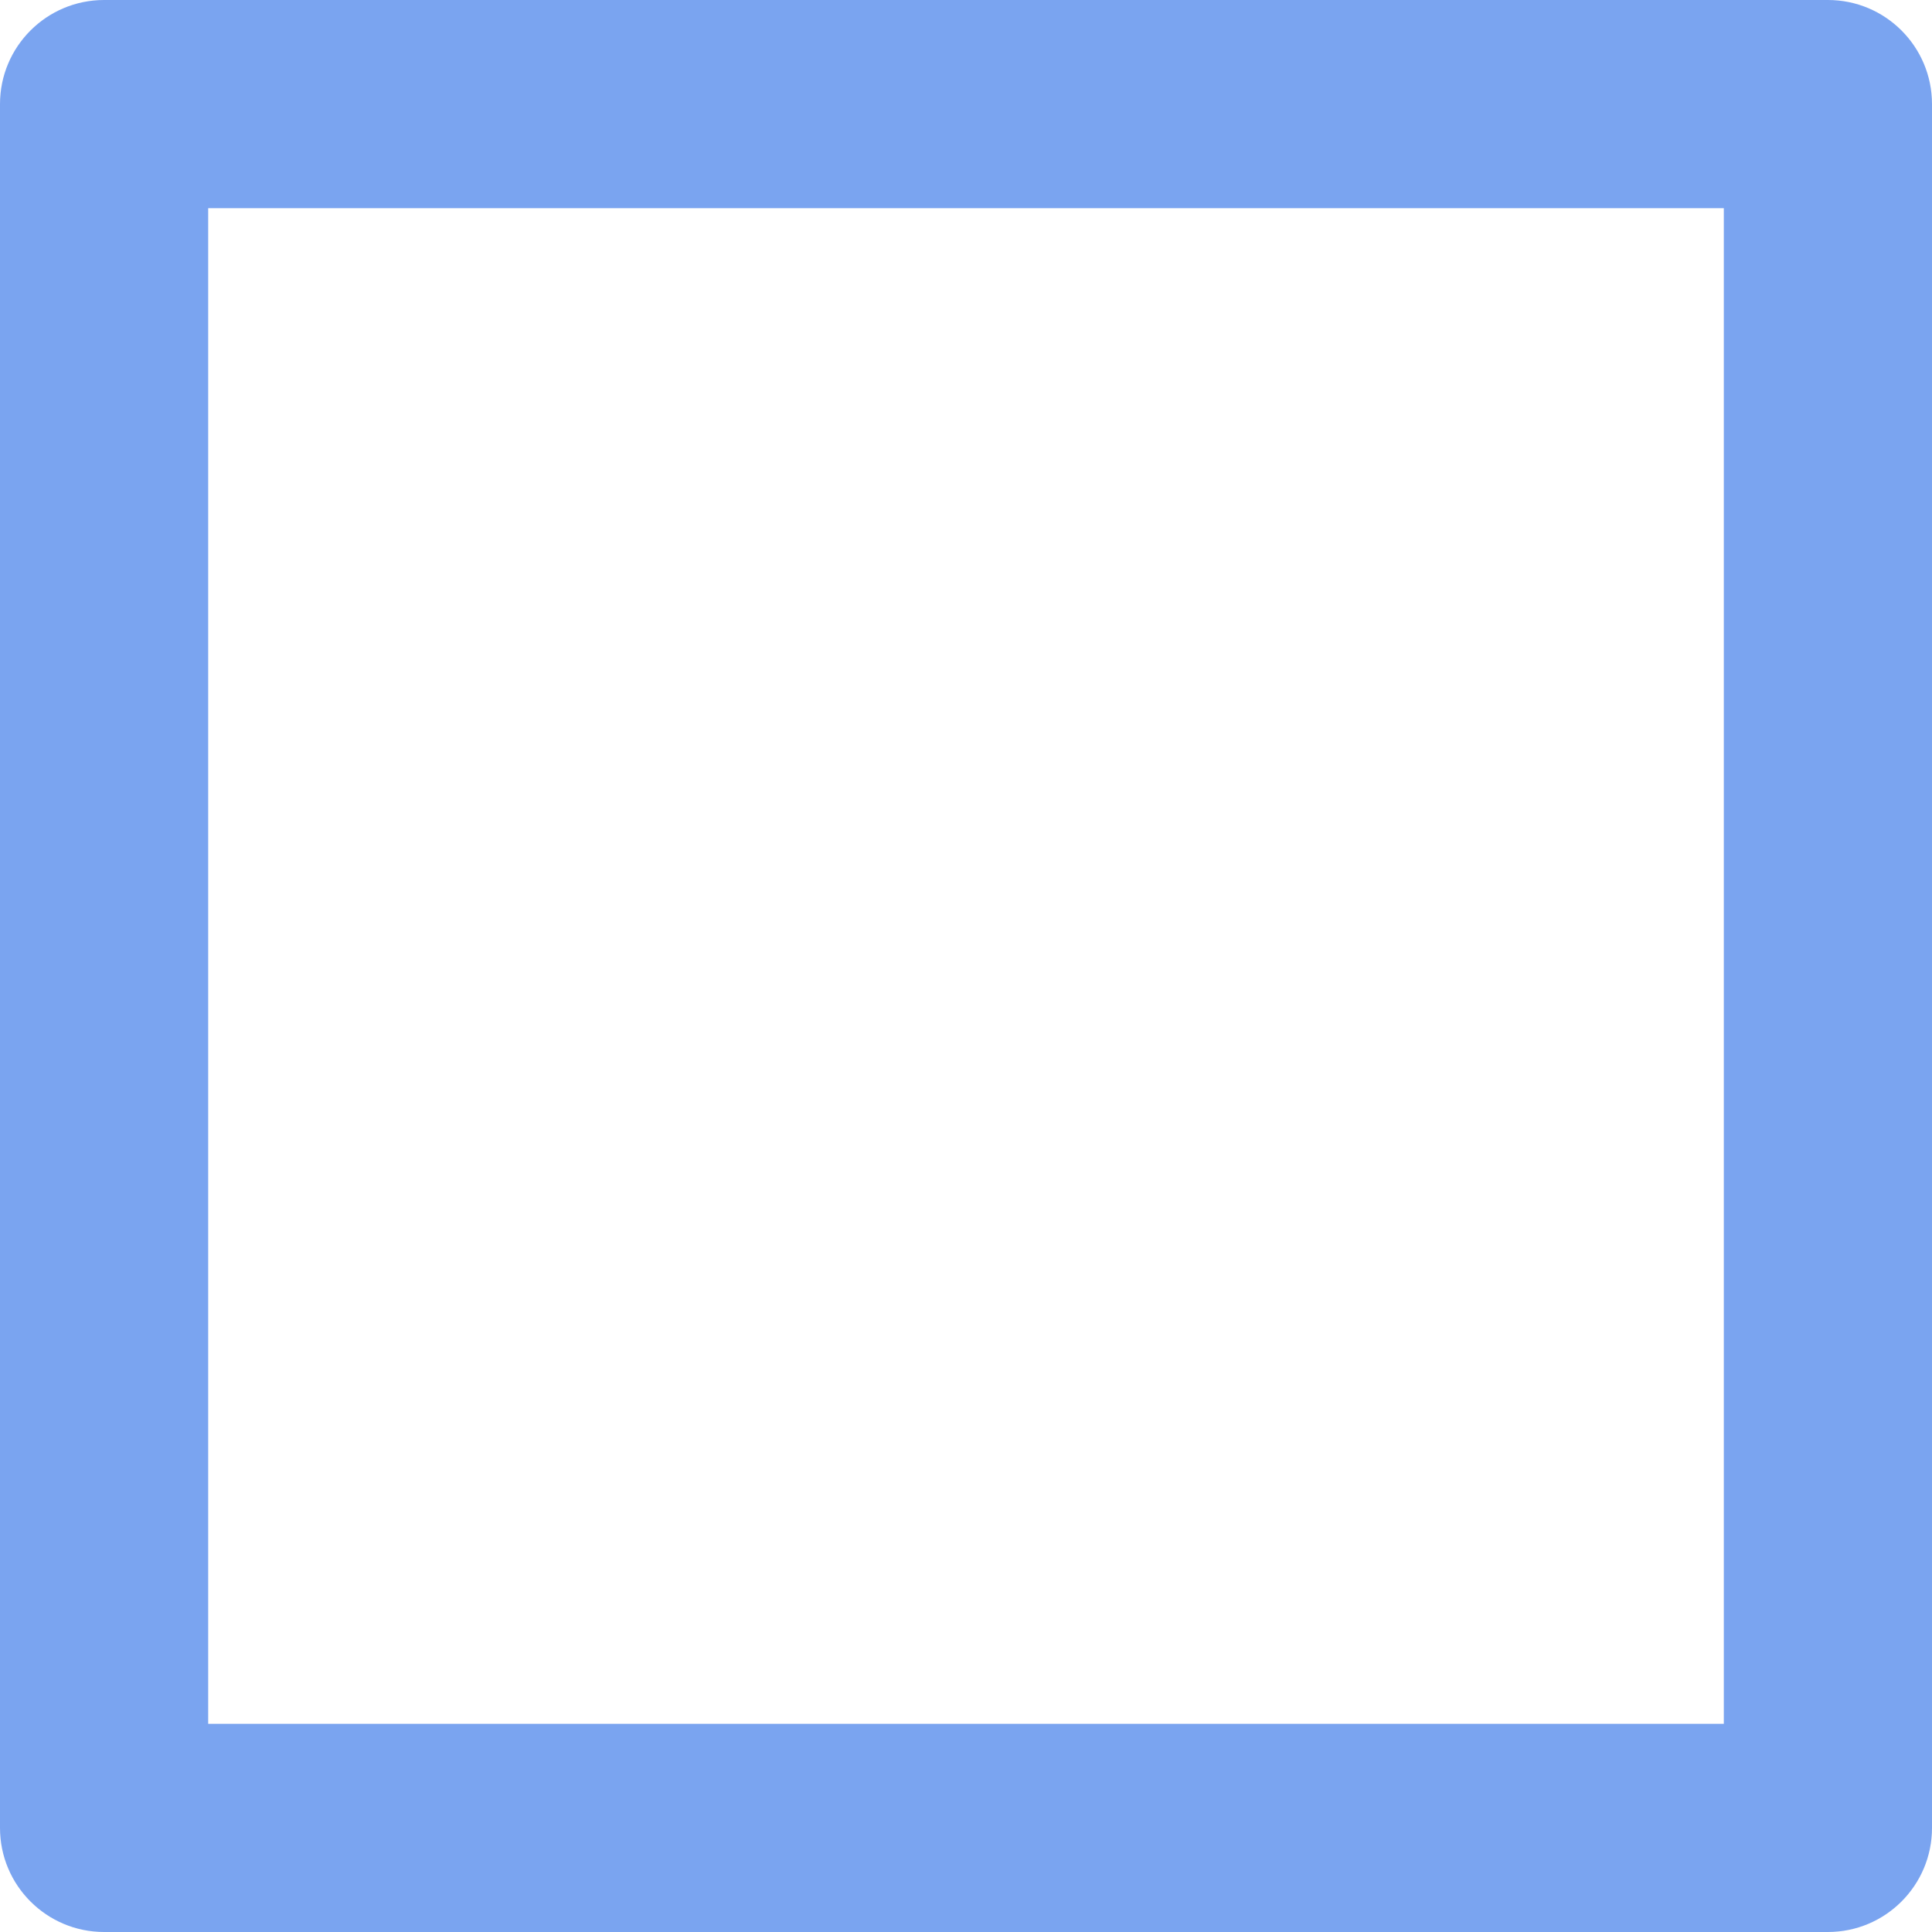
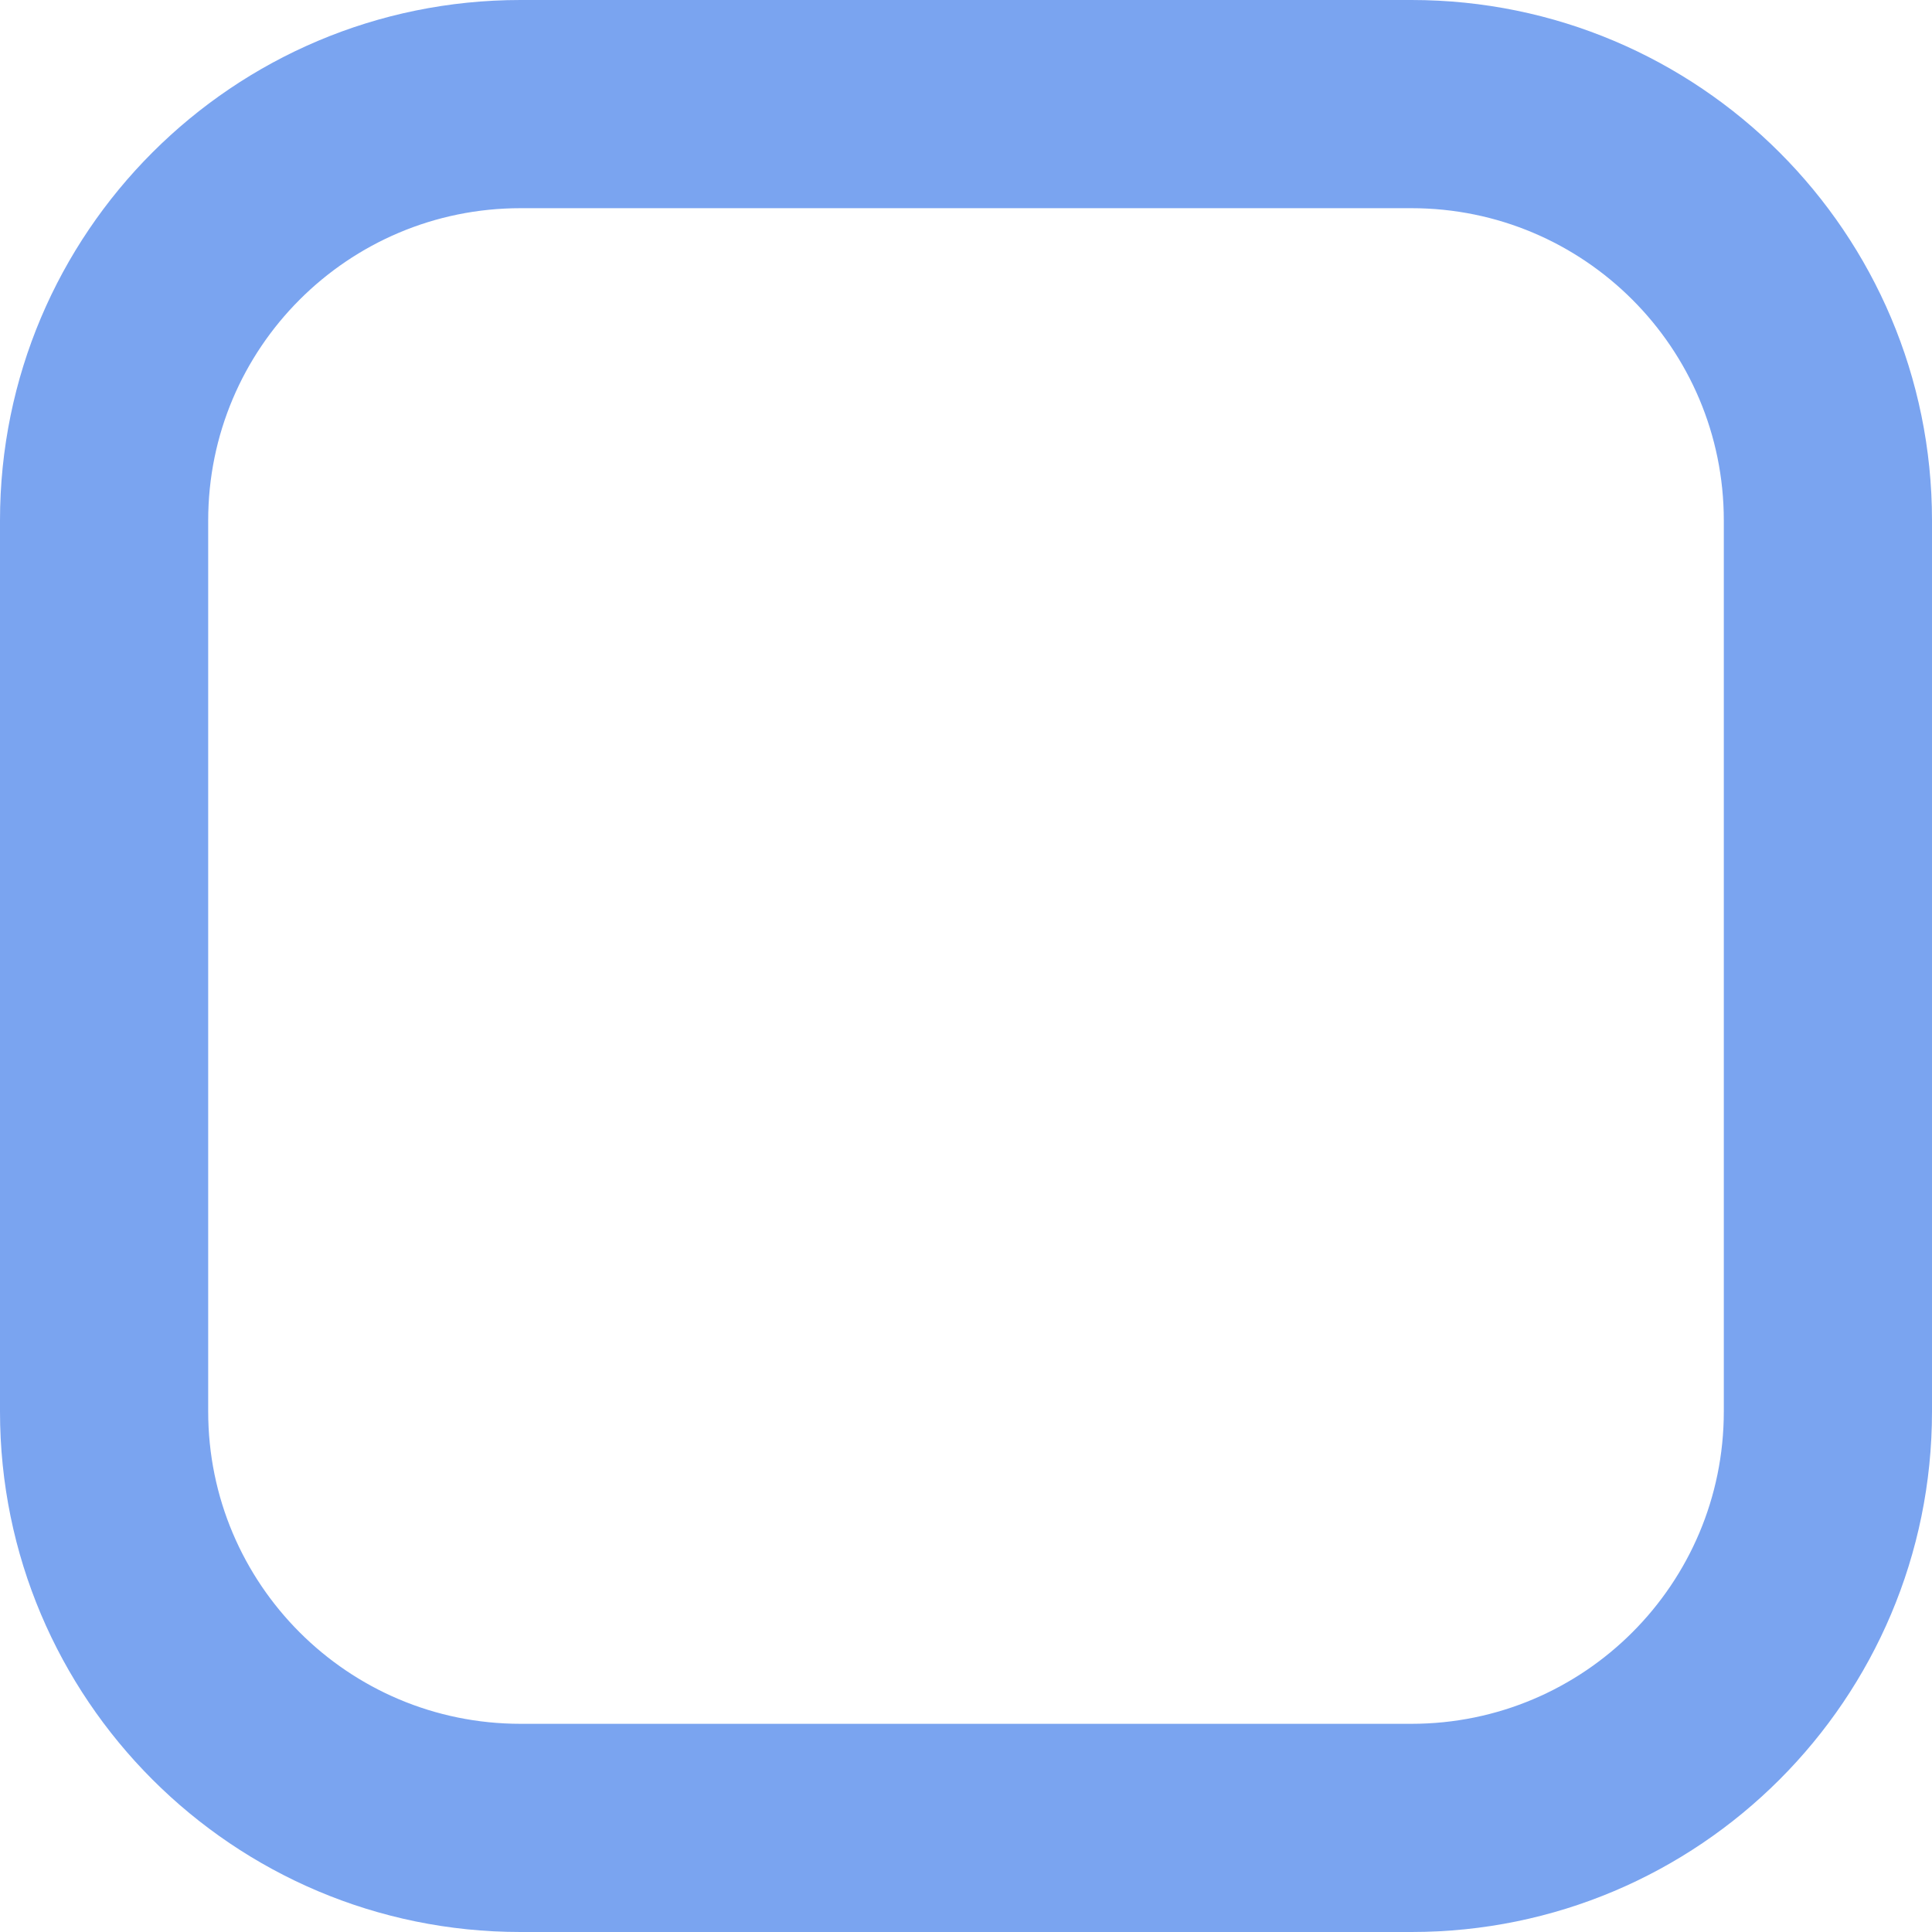
<svg xmlns="http://www.w3.org/2000/svg" xmlns:xlink="http://www.w3.org/1999/xlink" width="464" height="464" viewBox="0 0 464 464" version="1.1">
  <g id="Canvas" transform="translate(305 233)">
    <g id="Unchecked" style="mix-blend-mode:normal;">
      <use xlink:href="#path0_stroke" transform="translate(-280 -208)" fill="#7AA4F0" style="mix-blend-mode:normal;" />
    </g>
  </g>
  <defs>
-     <path id="path0_stroke" d="M 0 0L 0 -25C -13.807 -25 -25 -13.807 -25 5.55112e-15L 0 0ZM 414 0L 439 0C 439 -13.807 427.807 -25 414 -25L 414 0ZM 414 414L 414 439C 427.807 439 439 427.807 439 414L 414 414ZM 0 414L -25 414C -25 427.807 -13.807 439 5.55112e-15 439L 0 414ZM 0 25L 414 25L 414 -25L 0 -25L 0 25ZM 389 0L 389 414L 439 414L 439 0L 389 0ZM 414 389L 0 389L 0 439L 414 439L 414 389ZM 25 414L 25 0L -25 0L -25 414L 25 414Z" />
+     <path id="path0_stroke" d="M 100 25L 314 25L 314 -25L 100 -25L 100 25ZM 389 100L 389 314L 439 314L 439 100L 389 100ZM 314 389L 100 389L 100 439L 314 439L 314 389ZM 25 314L 25 100L -25 100L -25 314L 25 314ZM 100 -25C 30.964 -25 -25 30.964 -25 100L 25 100C 25 58.579 58.579 25 100 25L 100 -25ZM 314 25C 355.421 25 389 58.579 389 100L 439 100C 439 30.964 383.036 -25 314 -25L 314 25ZM 389 314C 389 355.421 355.421 389 314 389L 314 439C 383.036 439 439 383.036 439 314L 389 314ZM 100 389C 58.579 389 25 355.421 25 314L -25 314C -25 383.036 30.964 439 100 439L 100 389Z" />
  </defs>
</svg>
